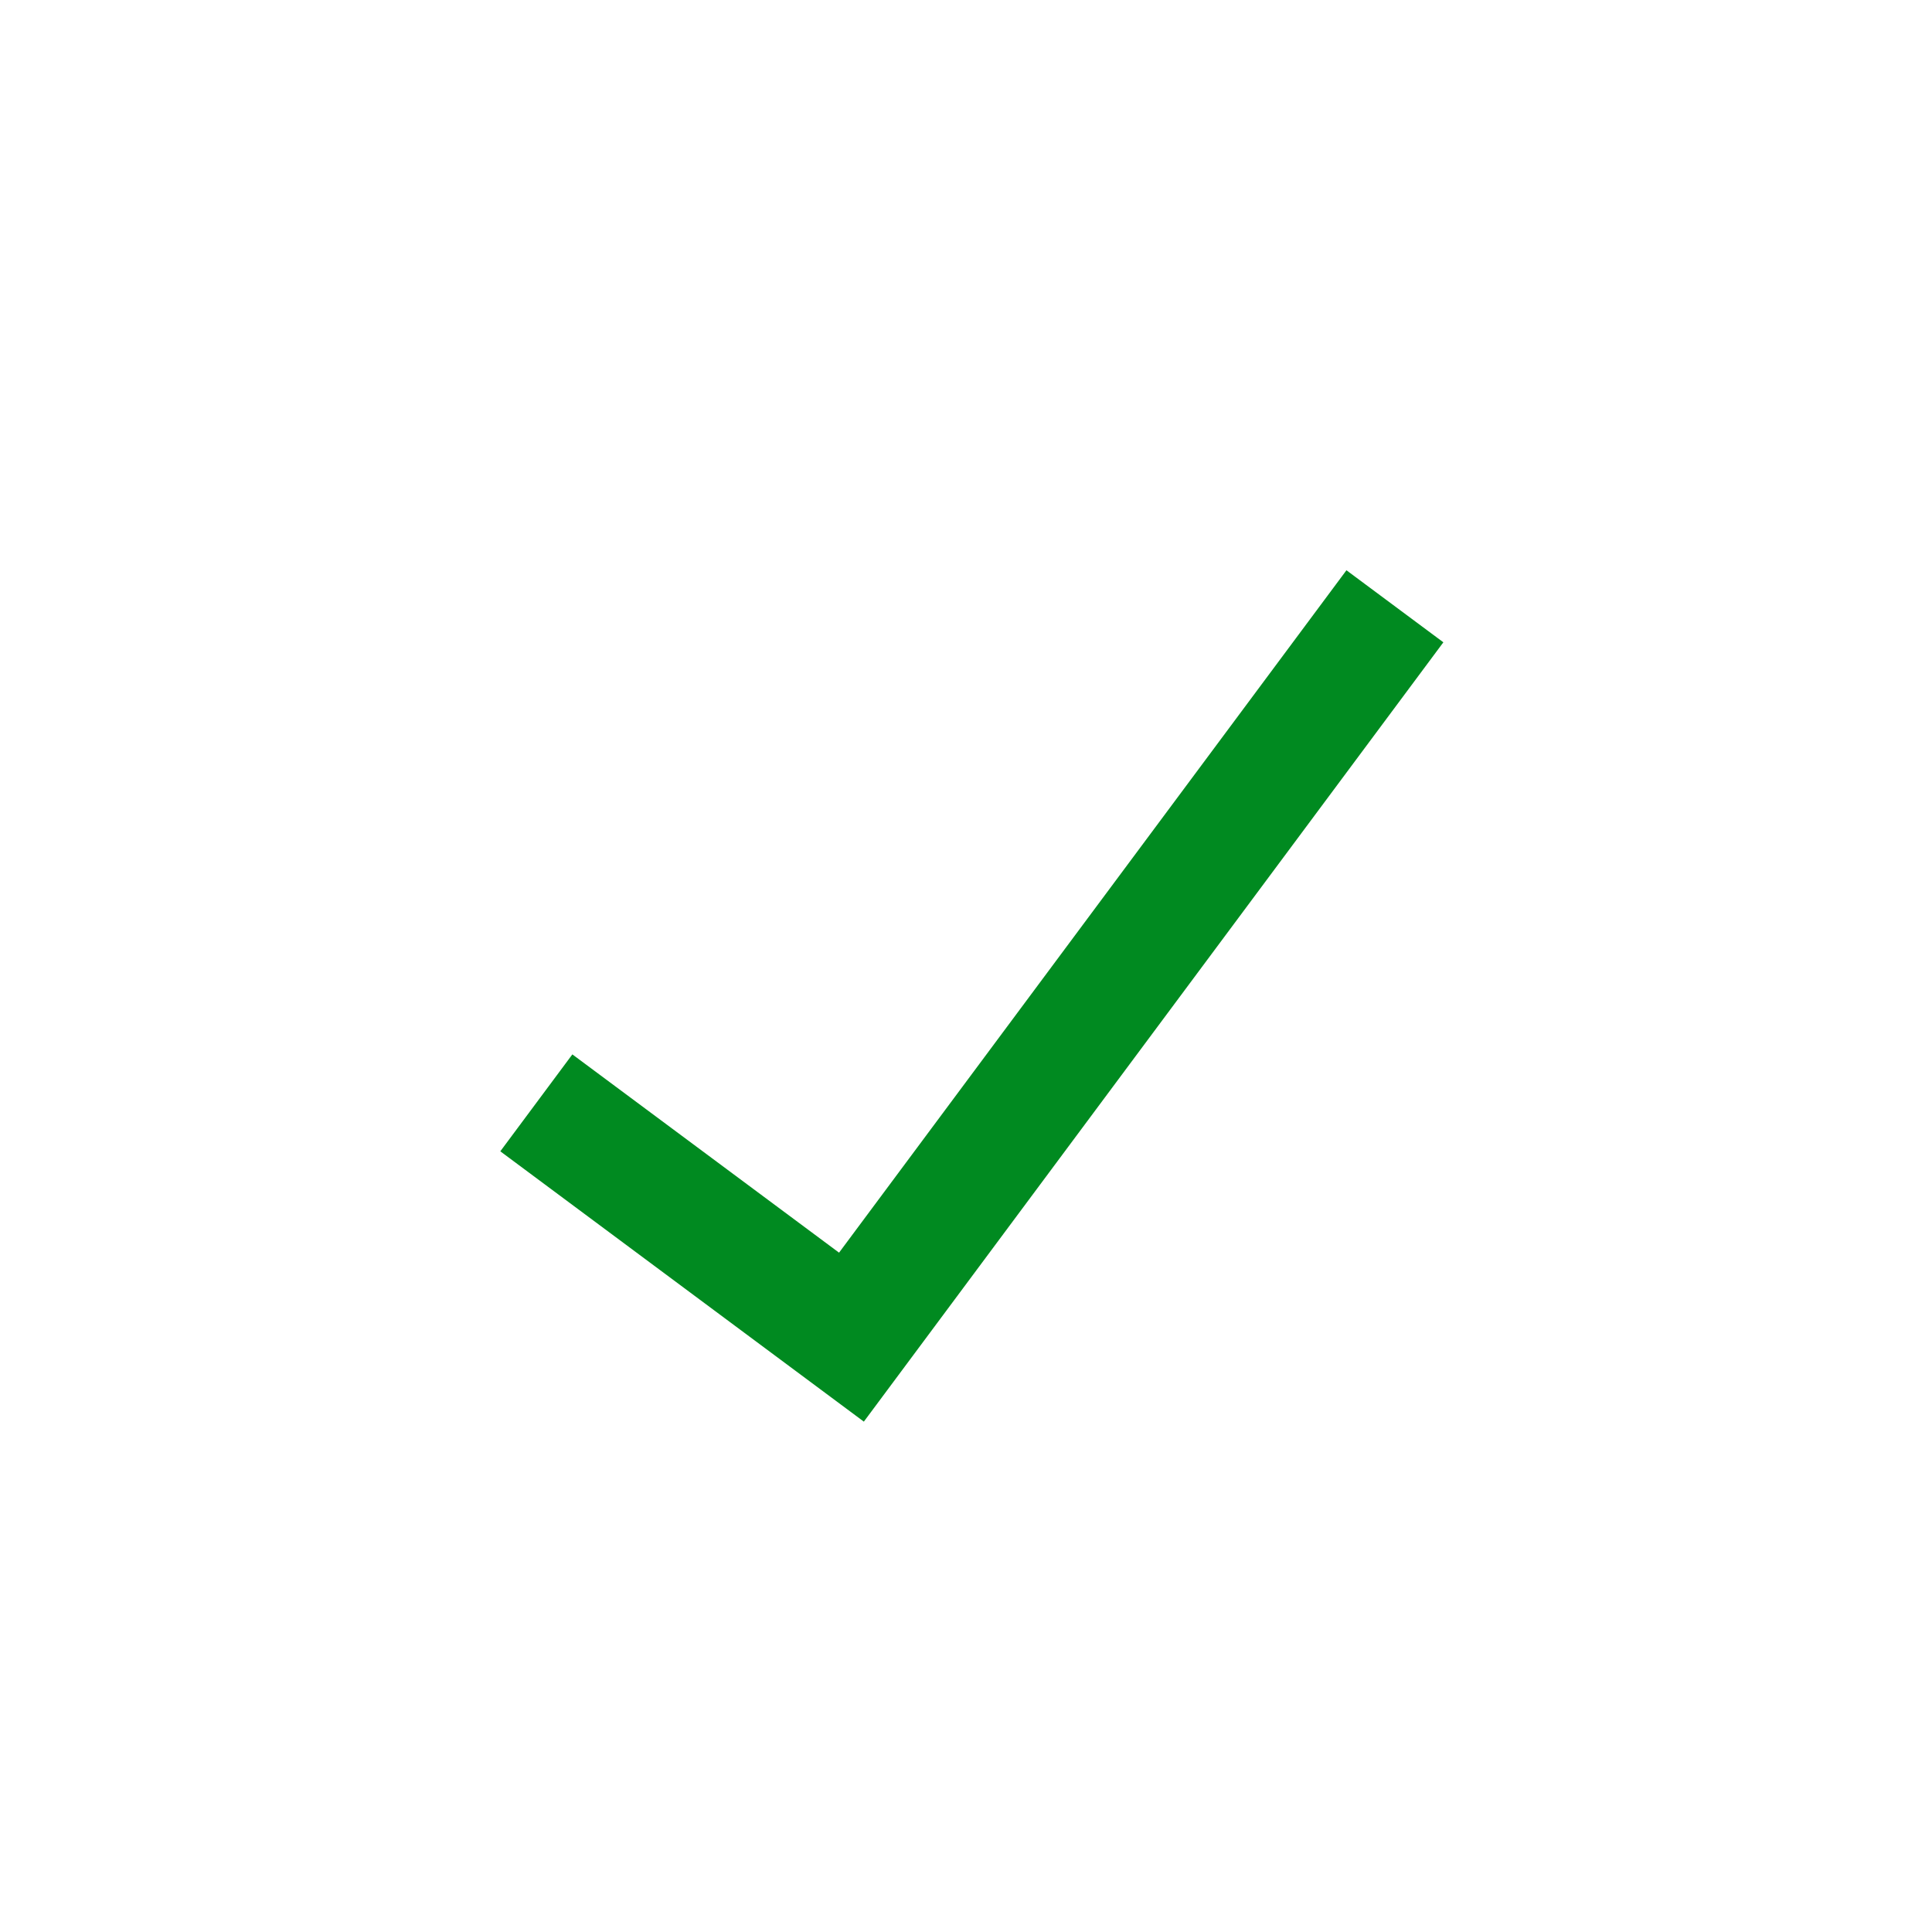
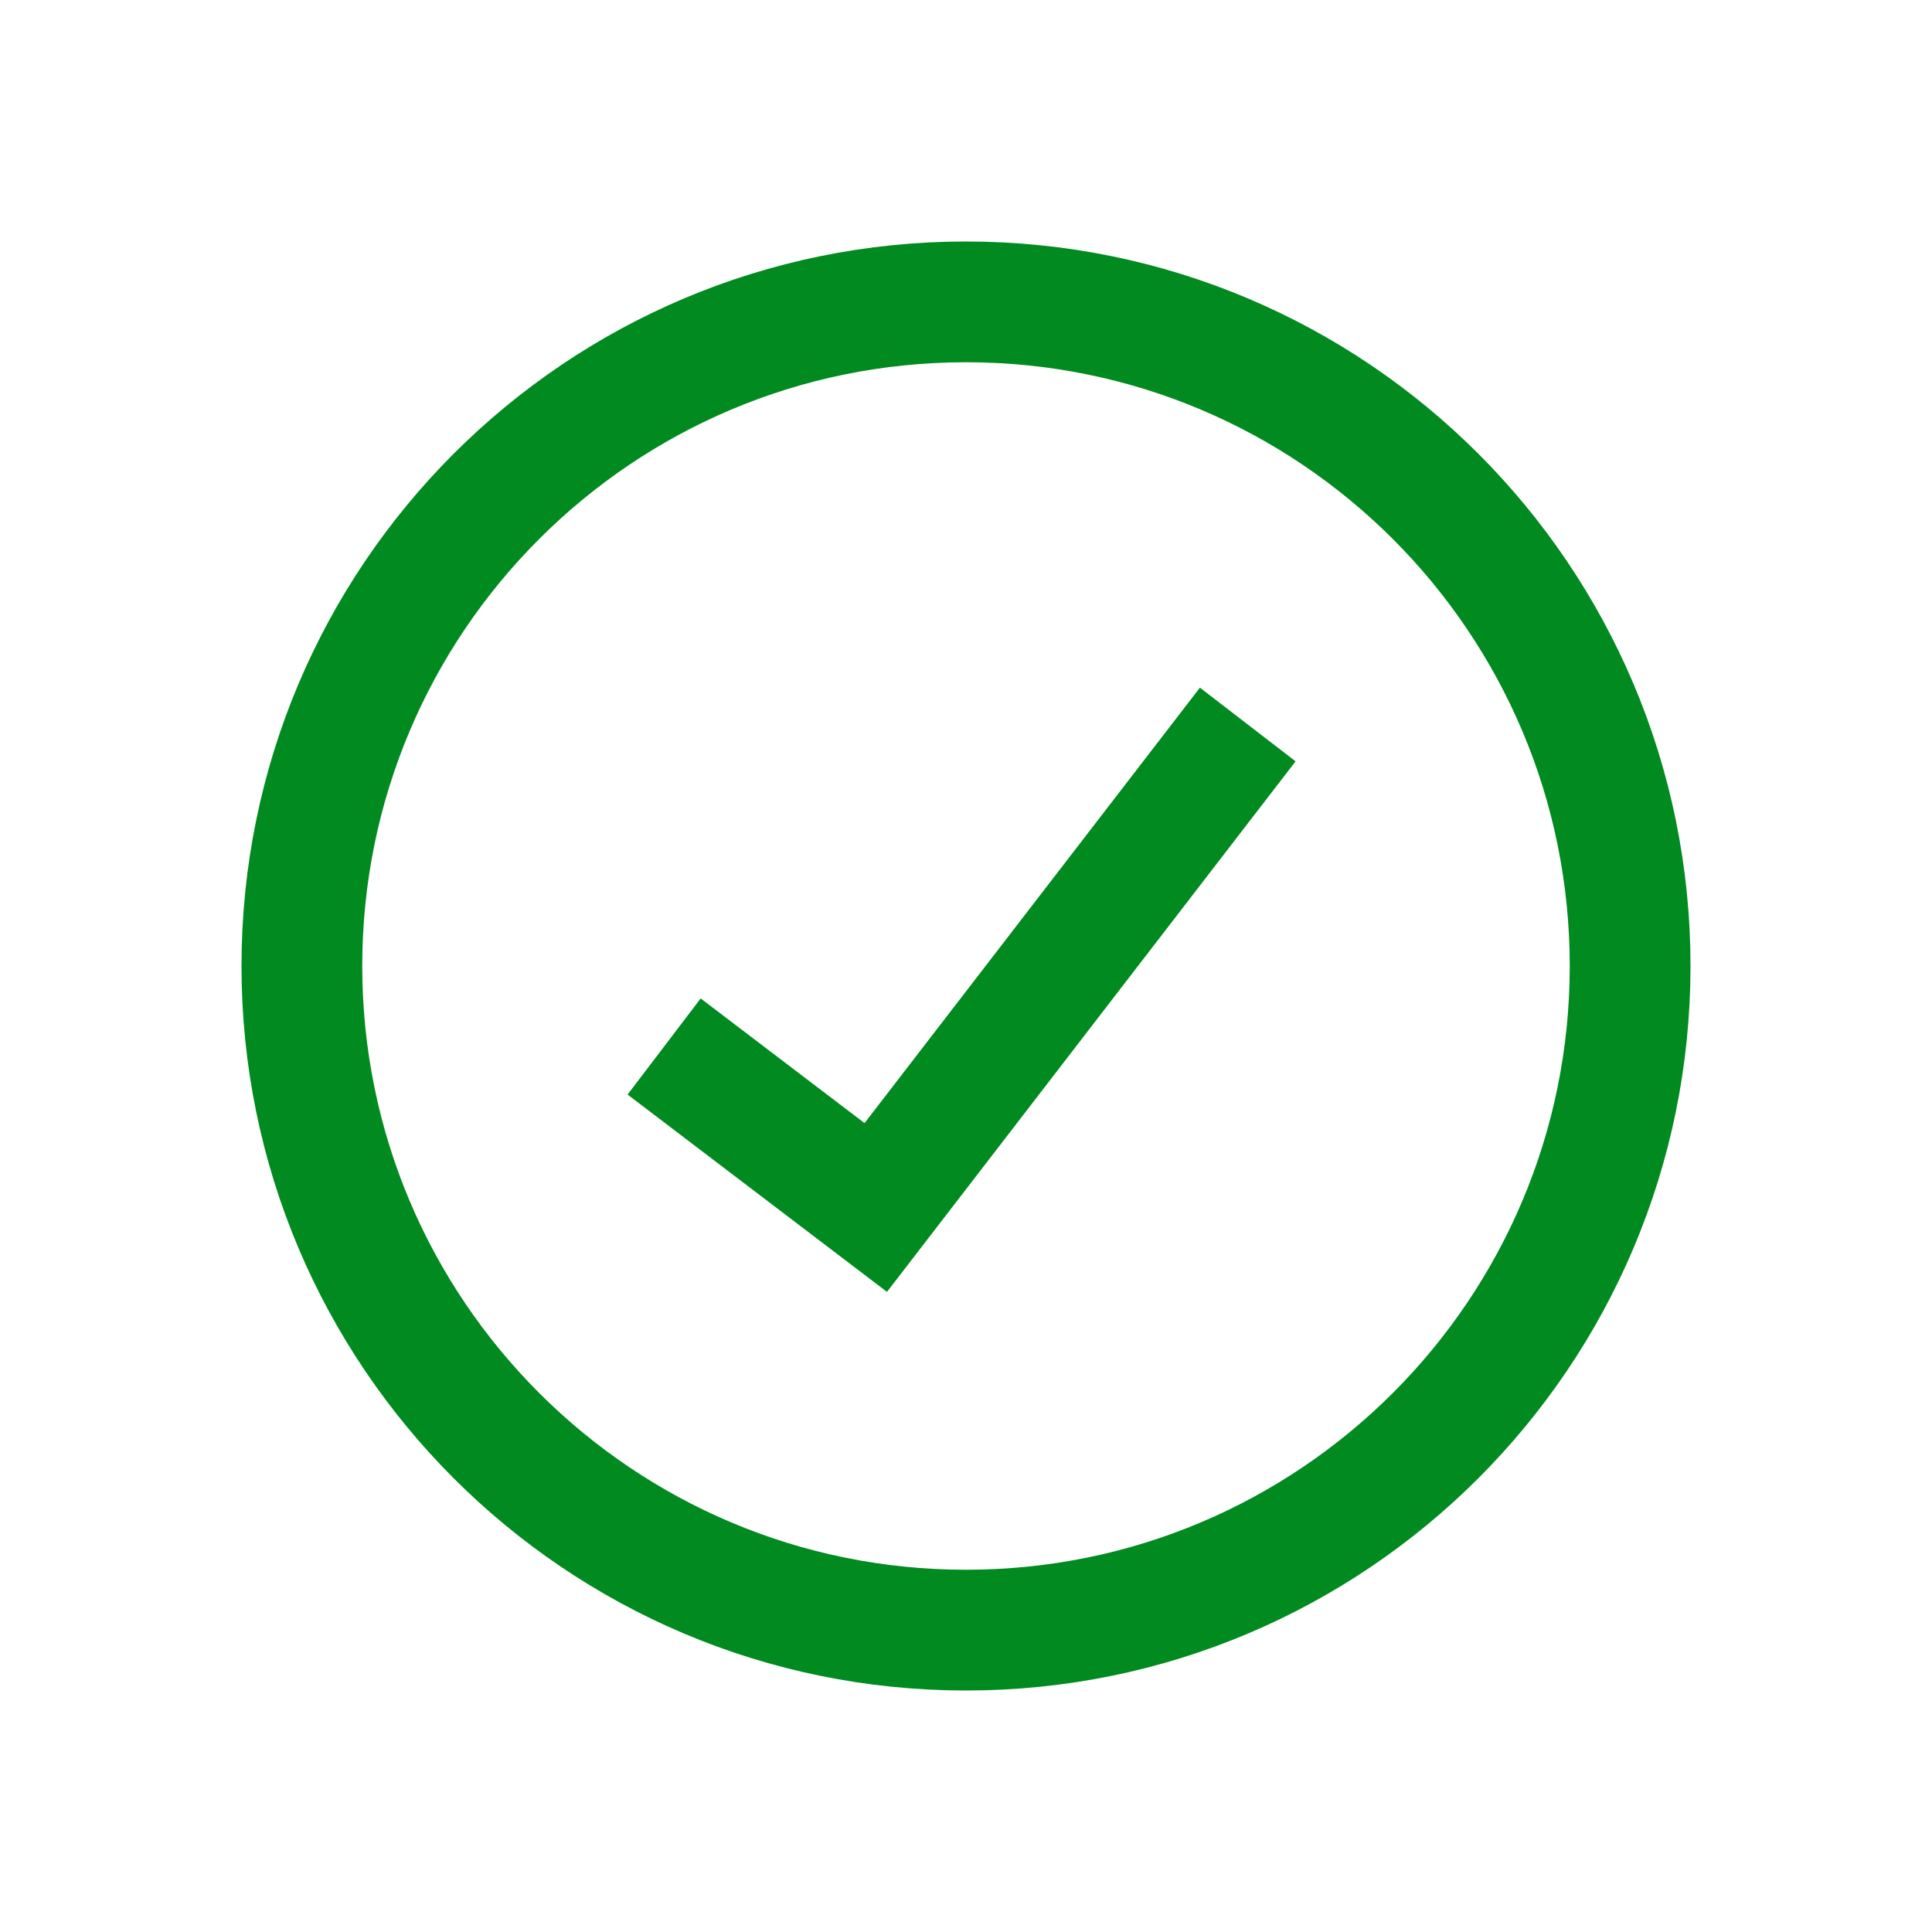
<svg xmlns="http://www.w3.org/2000/svg" width="24" height="24" viewBox="0 0 24 24" fill="none">
-   <path fill-rule="evenodd" clip-rule="evenodd" d="M17.93 7.979L10.731 17.66L6.215 14.302L7.11 13.098L10.423 15.561L16.726 7.084L17.93 7.979Z" fill="#008A20" />
+   <path d="M8.25 13L10.879 15L15.5 9" stroke="#008A20" stroke-width="1.5" />
+   <circle cx="12" cy="12" r="8.25" stroke="#008A20" stroke-width="1.5" />
</svg>
